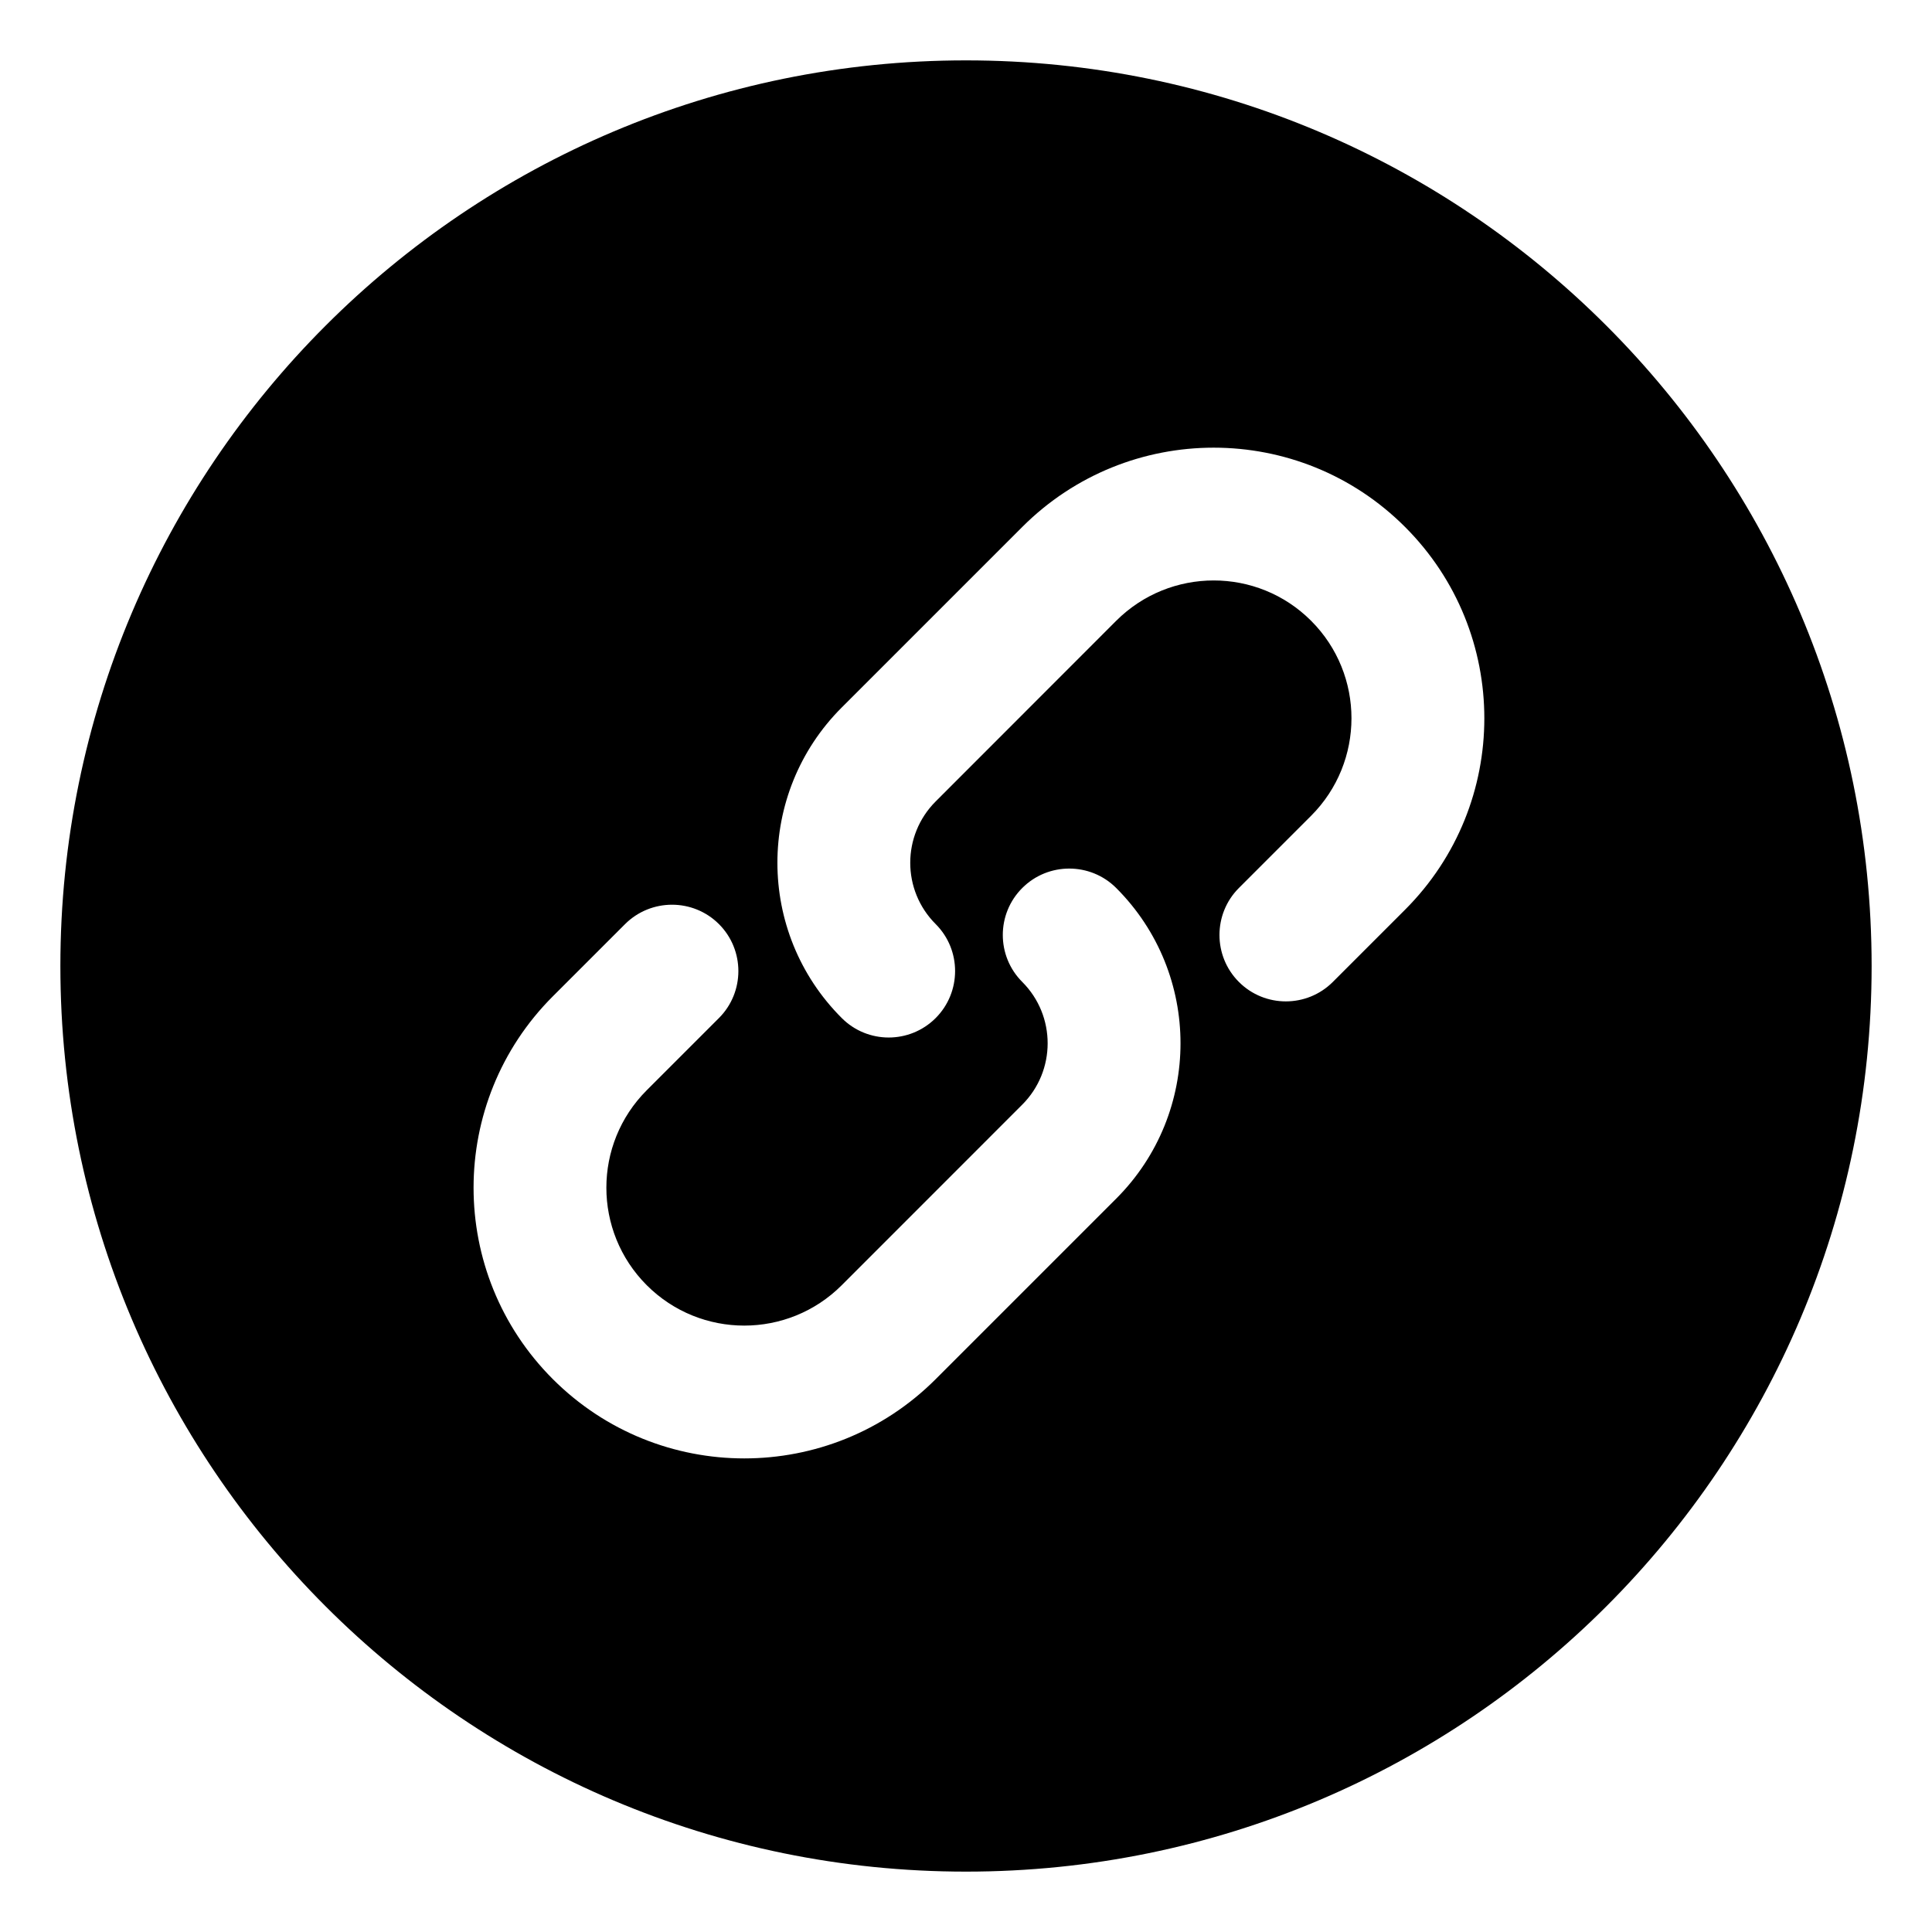
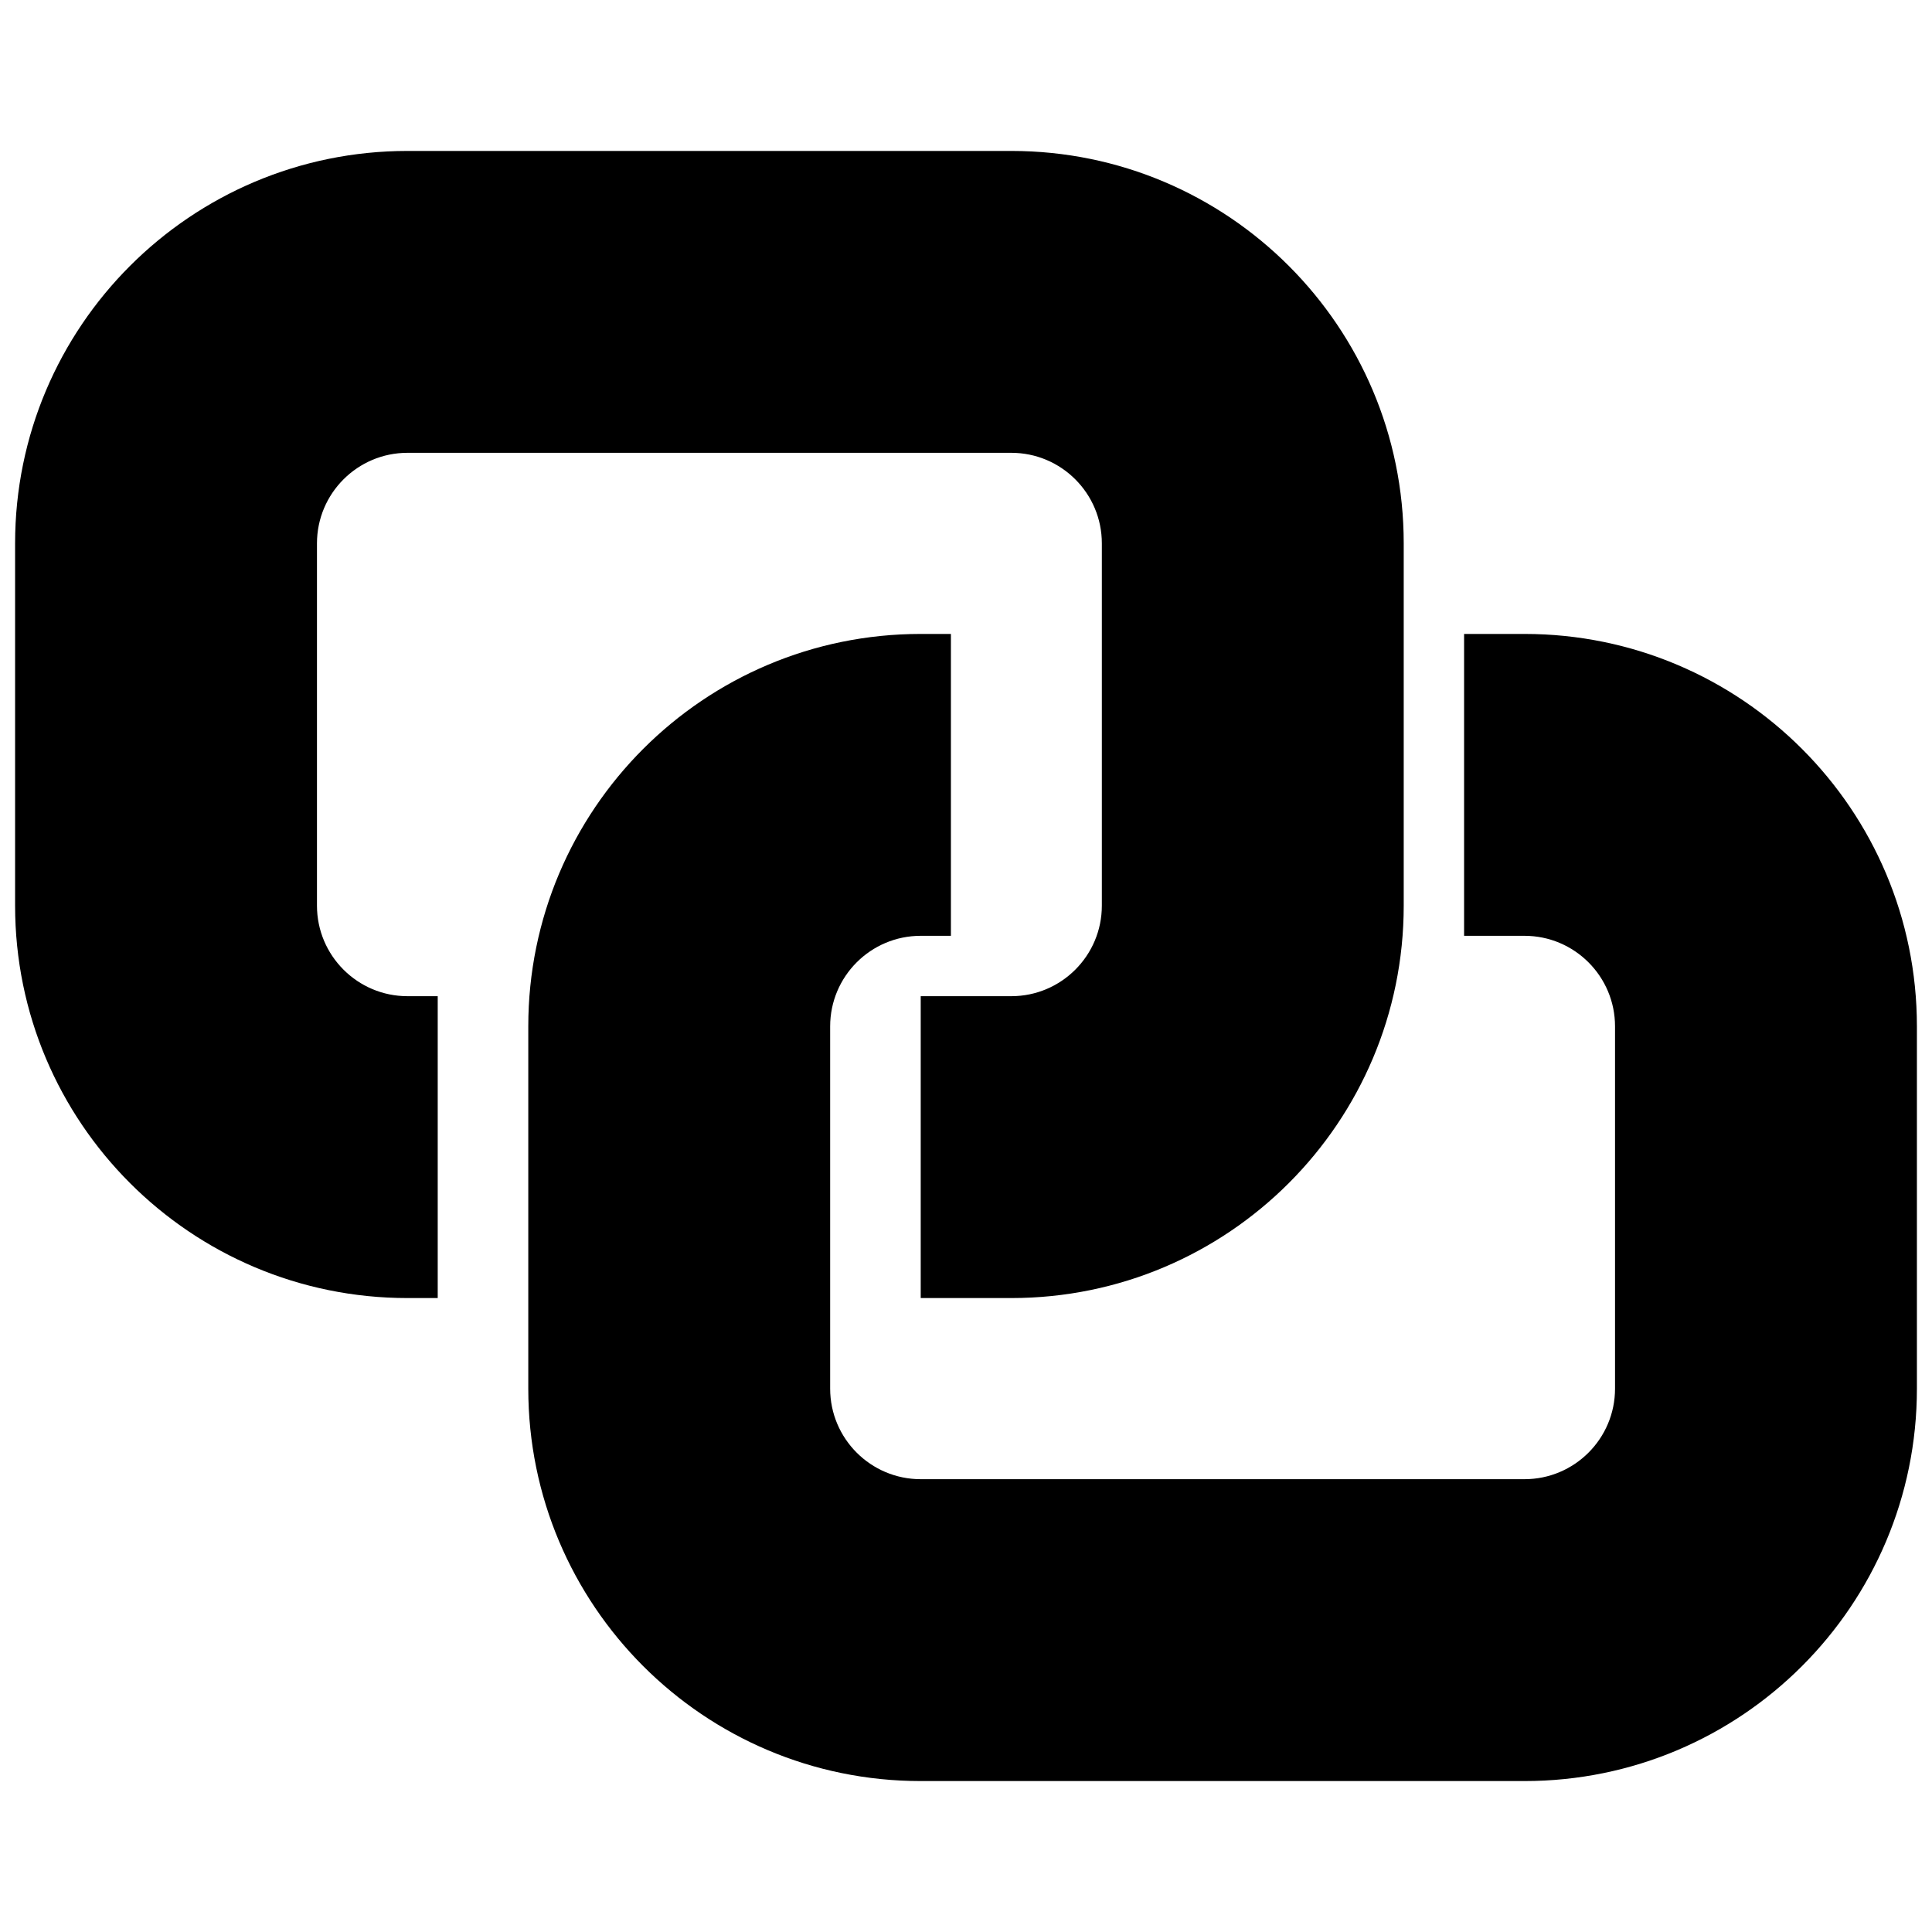
- <svg xmlns="http://www.w3.org/2000/svg" width="32px" height="32px" viewBox="0 0 32 32" version="1.1">
-   <g id="url" stroke="none" stroke-width="1" fill="none" fill-rule="evenodd">
-     <path d="M16,1 C24.284,1 31,7.716 31,16 C31,24.284 24.284,31 16,31 C7.716,31 1,24.284 1,16 C1,7.716 7.716,1 16,1 Z M16.932,14.708 C16.502,15.137 16.502,15.835 16.932,16.264 C17.493,16.826 17.492,17.735 16.932,18.296 L13.942,21.287 C13.05,22.179 11.604,22.179 10.712,21.287 C9.821,20.395 9.82,18.95 10.712,18.058 L11.908,16.862 C12.337,16.433 12.337,15.735 11.908,15.306 C11.479,14.878 10.783,14.878 10.353,15.306 L9.157,16.502 C7.406,18.253 7.406,21.092 9.157,22.843 C10.908,24.593 13.747,24.594 15.498,22.843 L18.488,19.853 C19.908,18.432 19.908,16.128 18.488,14.708 C18.059,14.279 17.361,14.279 16.932,14.708 Z M16.932,8.728 L13.942,11.718 C12.521,13.138 12.521,15.442 13.942,16.862 C14.371,17.292 15.068,17.292 15.498,16.862 C15.926,16.433 15.927,15.735 15.498,15.306 C14.936,14.745 14.936,13.836 15.498,13.274 L18.488,10.282 C19.38,9.392 20.825,9.391 21.716,10.282 C22.608,11.174 22.607,12.62 21.716,13.512 L20.52,14.708 C20.091,15.137 20.091,15.835 20.52,16.264 C20.949,16.694 21.647,16.693 22.076,16.264 L23.272,15.068 C25.023,13.317 25.023,10.478 23.272,8.728 C21.522,6.977 18.683,6.977 16.932,8.728 Z" id="形状结合" fill="#000000" />
-   </g>
+ <svg xmlns="http://www.w3.org/2000/svg" width="32" height="32" viewBox="0 0 32 32" fill="none">
+   <path d="M15.75 15.5H15.25C14.422 15.5 13.75 16.172 13.75 17V23C13.75 23.828 14.422 24.5 15.25 24.5H25.25C26.078 24.5 26.75 23.828 26.75 23V17C26.75 16.172 26.078 15.5 25.25 15.5H24.25V10.5H25.25C28.84 10.5 31.75 13.41 31.75 17V23C31.75 26.59 28.84 29.5 25.25 29.5H15.25C11.66 29.5 8.75 26.59 8.75 23V17C8.75 13.41 11.66 10.5 15.25 10.5H15.75V15.5Z" fill="black" />
+   <path d="M16.75 2.5C20.34 2.5 23.25 5.41 23.25 9V15C23.25 18.59 20.34 21.5 16.75 21.5H15.25V16.5H16.75C17.578 16.5 18.25 15.828 18.25 15V9C18.25 8.172 17.578 7.5 16.75 7.5H6.75C5.922 7.5 5.25 8.172 5.25 9V15C5.25 15.828 5.922 16.5 6.75 16.5H7.25V21.5H6.75C3.16 21.5 0.25 18.59 0.25 15V9C0.25 5.41 3.16 2.5 6.75 2.5H16.75Z" fill="black" />
</svg>
